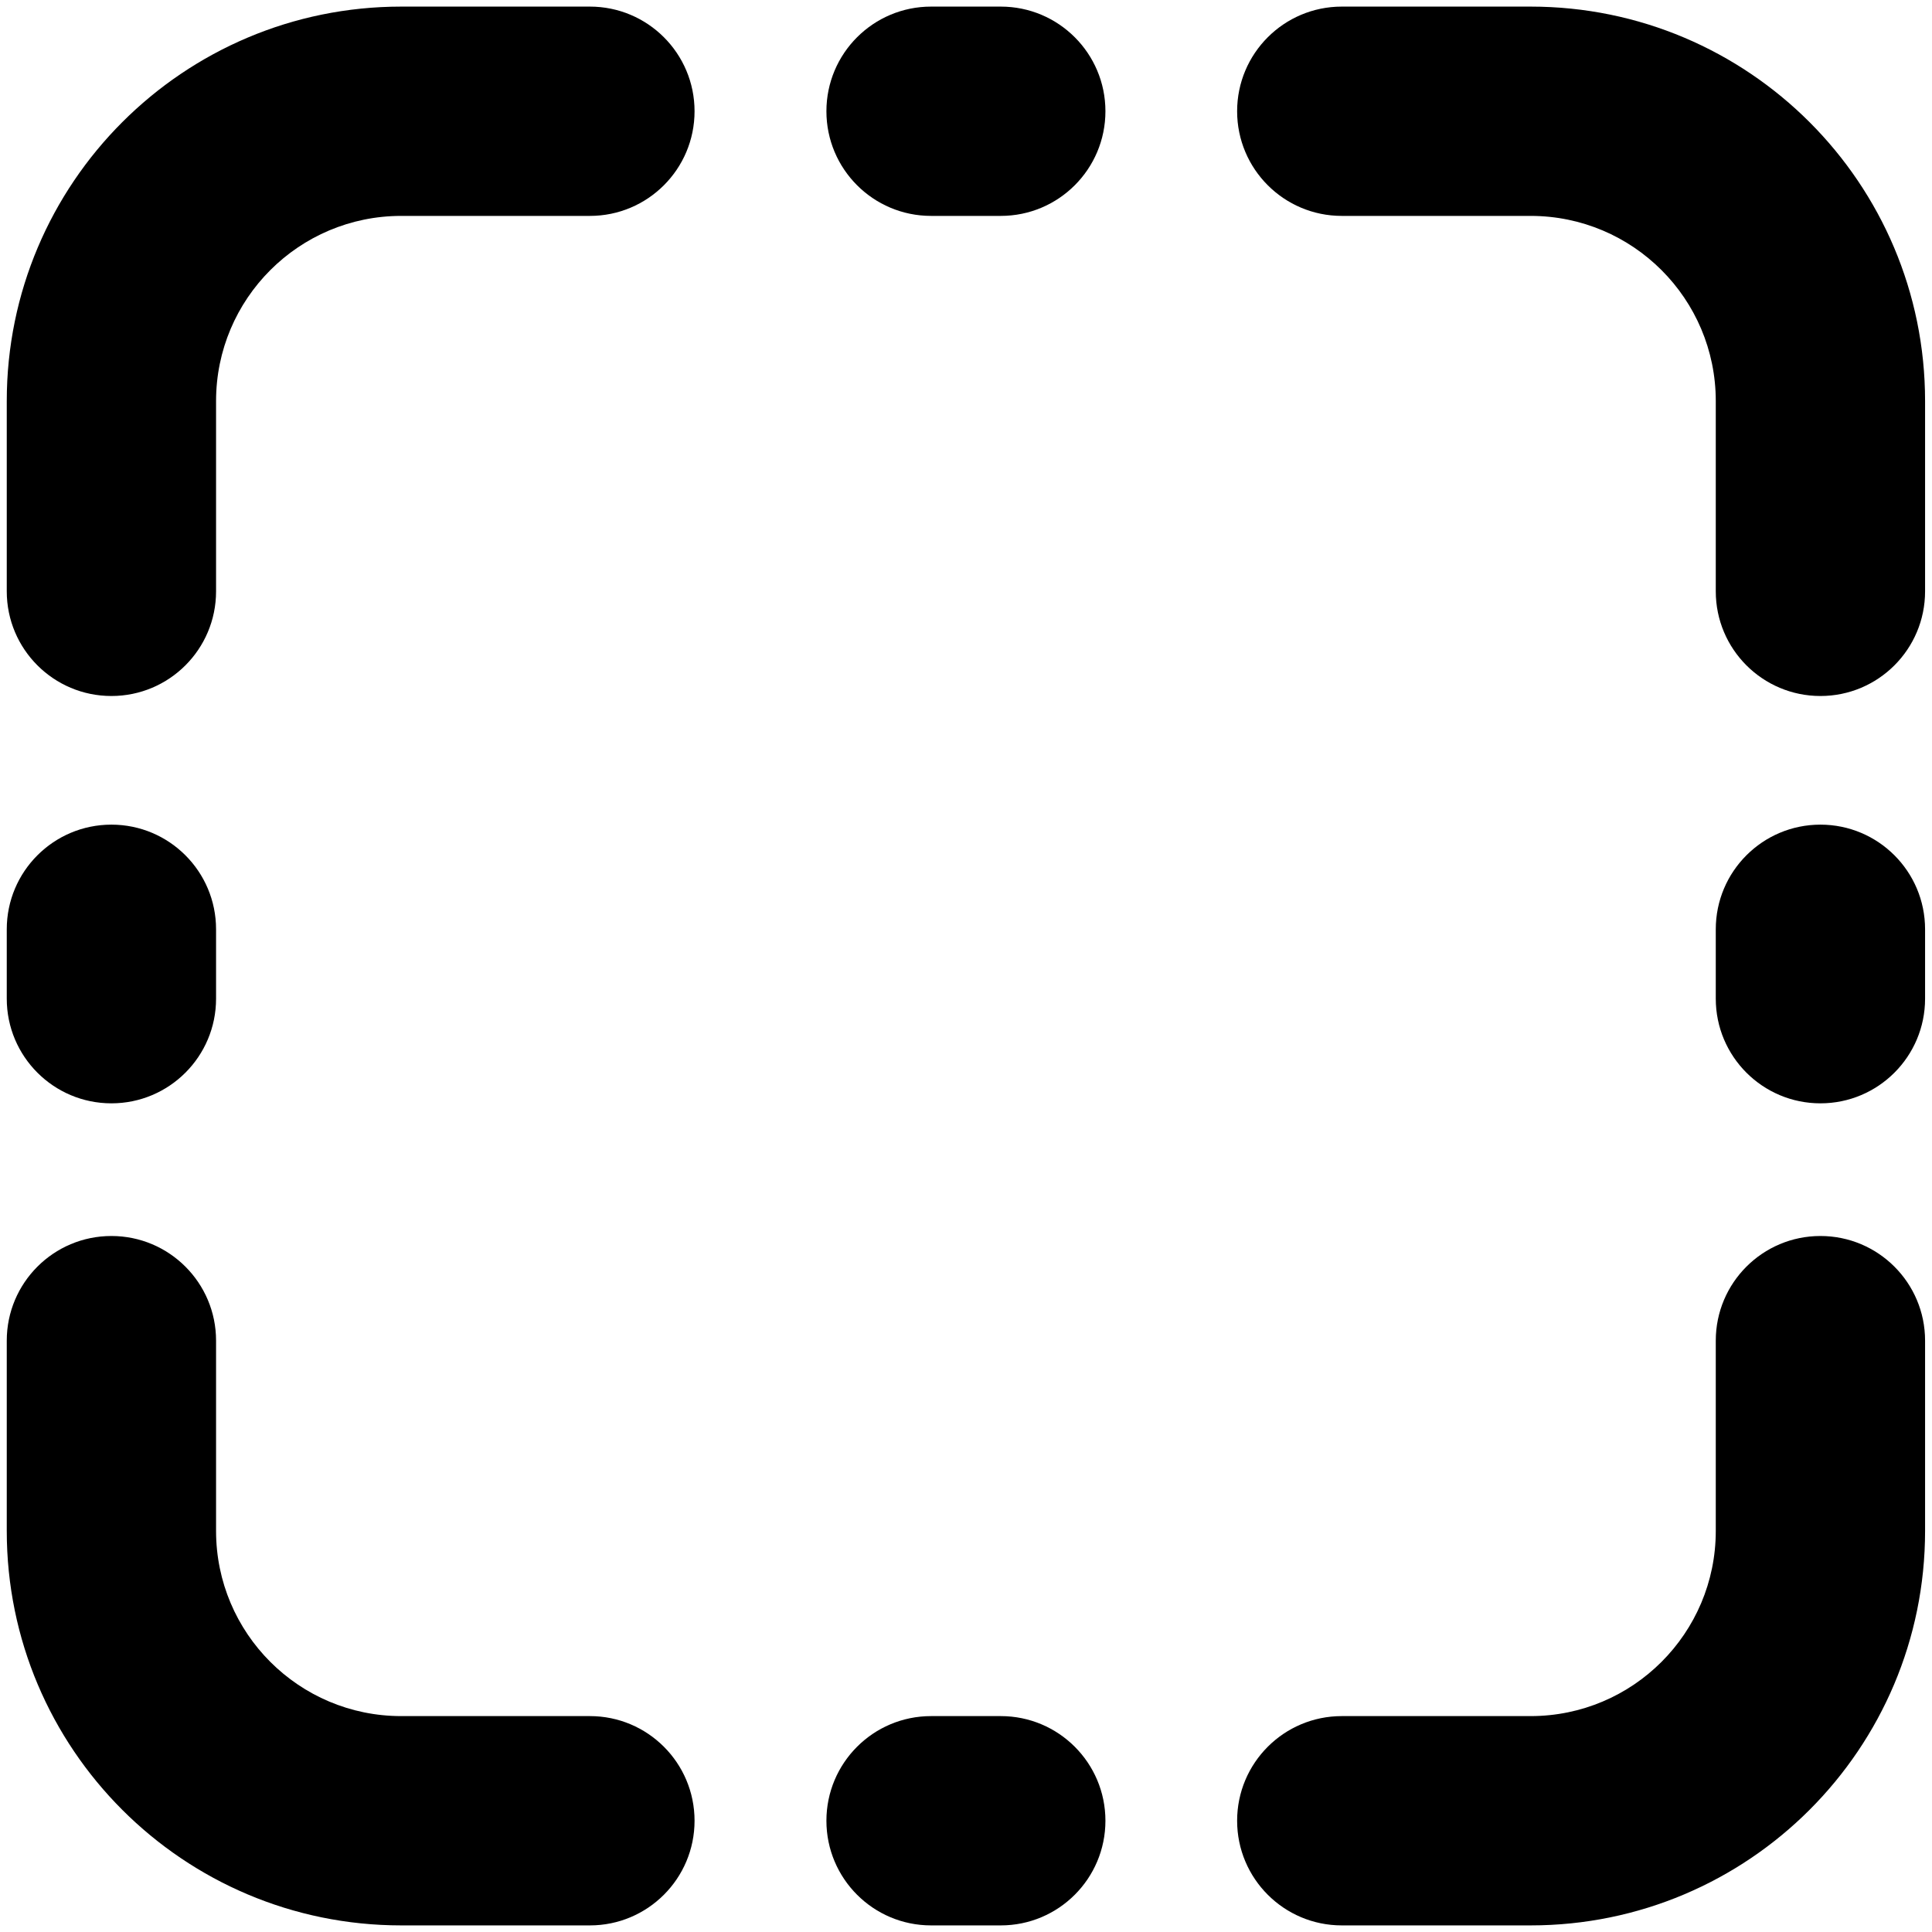
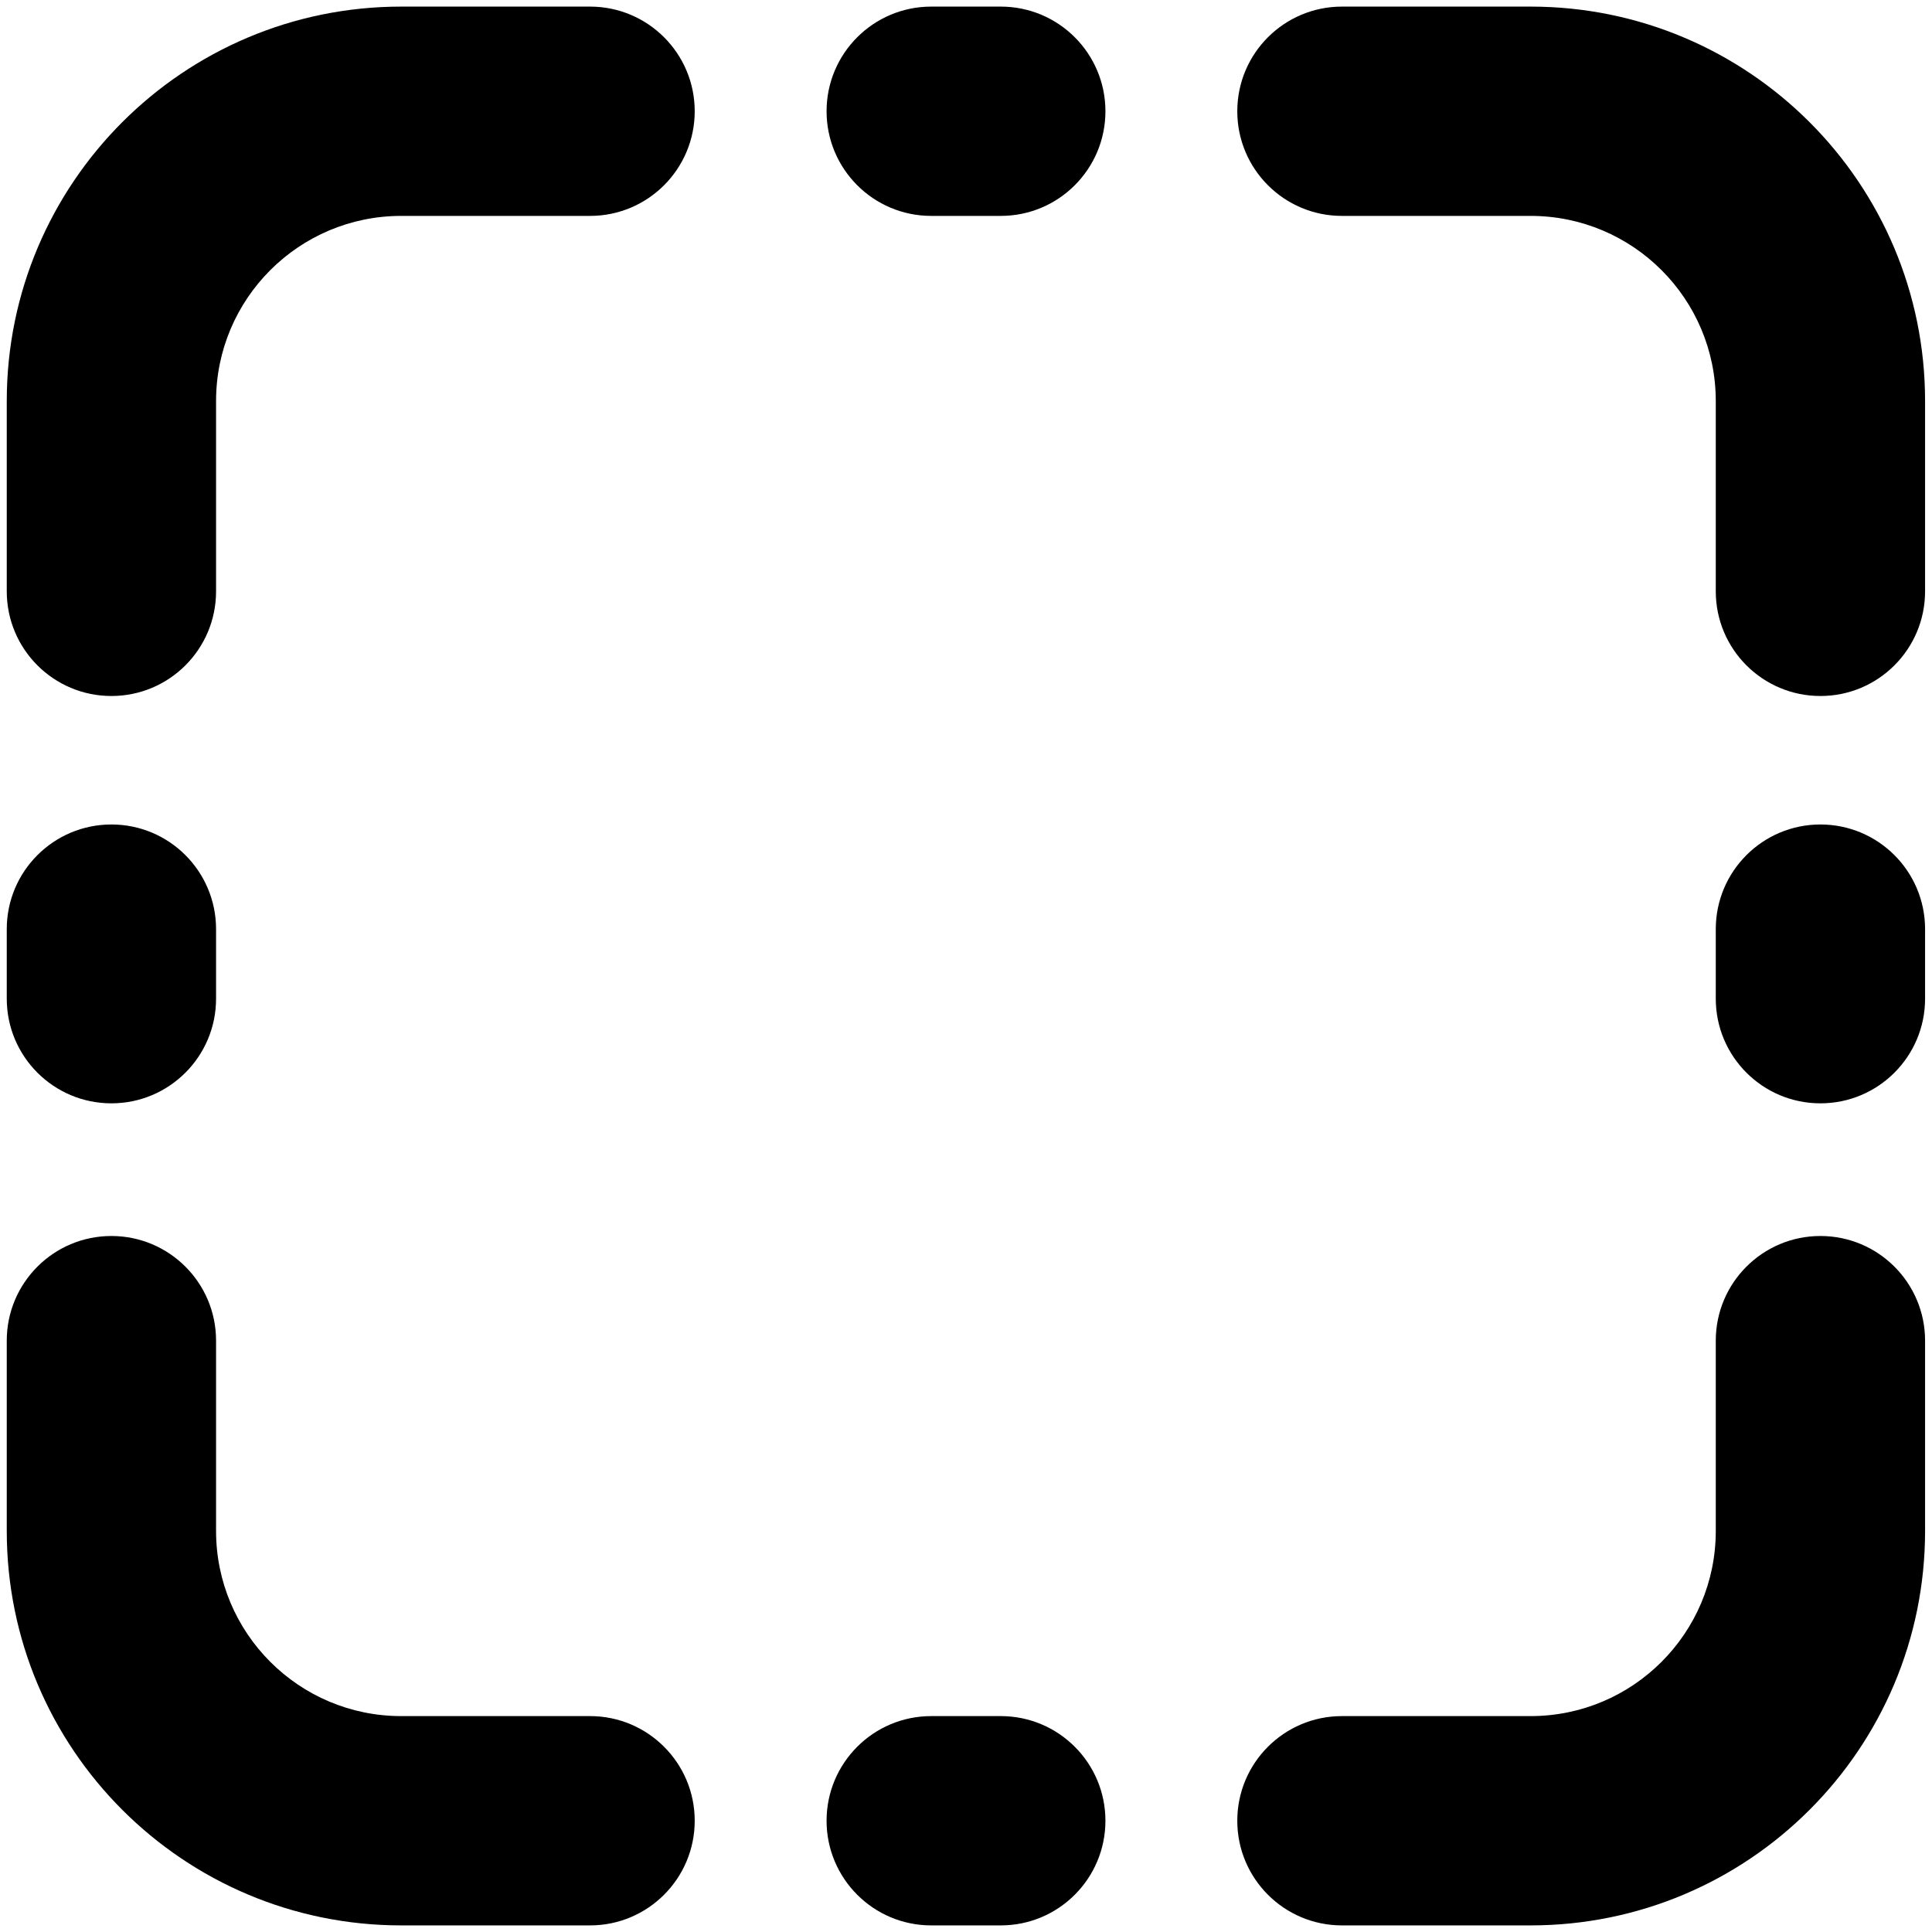
<svg xmlns="http://www.w3.org/2000/svg" width="12" height="12" viewBox="0 0 12 12" fill="none">
-   <path d="M2.492 0.041C1.139 0.041 0.042 1.138 0.042 2.491V3.673C0.042 4.032 0.333 4.323 0.692 4.323C1.051 4.323 1.342 4.032 1.342 3.673V2.491C1.342 1.856 1.857 1.341 2.492 1.341H3.664C4.023 1.341 4.314 1.05 4.314 0.691C4.314 0.332 4.023 0.041 3.664 0.041H2.492Z" fill="black" />
-   <path d="M2.492 11.959C1.139 11.959 0.042 10.862 0.042 9.509V8.327C0.042 7.968 0.333 7.677 0.692 7.677C1.051 7.677 1.342 7.968 1.342 8.327V9.509C1.342 10.144 1.857 10.659 2.492 10.659H3.664C4.023 10.659 4.314 10.95 4.314 11.309C4.314 11.668 4.023 11.959 3.664 11.959H2.492Z" fill="black" />
-   <path d="M11.957 2.491C11.957 1.138 10.86 0.041 9.507 0.041H8.334C7.975 0.041 7.684 0.332 7.684 0.691C7.684 1.05 7.975 1.341 8.334 1.341H9.507C10.142 1.341 10.657 1.856 10.657 2.491V3.673C10.657 4.032 10.948 4.323 11.307 4.323C11.666 4.323 11.957 4.032 11.957 3.673V2.491Z" fill="black" />
-   <path d="M9.507 11.959C10.86 11.959 11.957 10.862 11.957 9.509V8.327C11.957 7.968 11.666 7.677 11.307 7.677C10.948 7.677 10.657 7.968 10.657 8.327V9.509C10.657 10.144 10.142 10.659 9.507 10.659H8.334C7.975 10.659 7.684 10.95 7.684 11.309C7.684 11.668 7.975 11.959 8.334 11.959H9.507Z" fill="black" />
-   <path d="M6.866 0.691C6.866 1.05 6.575 1.341 6.216 1.341H5.783C5.424 1.341 5.133 1.05 5.133 0.691C5.133 0.332 5.424 0.041 5.783 0.041H6.216C6.575 0.041 6.866 0.332 6.866 0.691Z" fill="black" />
-   <path d="M6.216 10.659C6.575 10.659 6.866 10.95 6.866 11.309C6.866 11.668 6.575 11.959 6.216 11.959H5.783C5.424 11.959 5.133 11.668 5.133 11.309C5.133 10.95 5.424 10.659 5.783 10.659H6.216Z" fill="black" />
-   <path d="M0.692 6.853C1.051 6.853 1.342 6.562 1.342 6.203V5.772C1.342 5.413 1.051 5.122 0.692 5.122C0.333 5.122 0.042 5.413 0.042 5.772V6.203C0.042 6.562 0.333 6.853 0.692 6.853Z" fill="black" />
-   <path d="M11.957 6.203C11.957 6.562 11.666 6.853 11.307 6.853C10.948 6.853 10.657 6.562 10.657 6.203V5.772C10.657 5.413 10.948 5.122 11.307 5.122C11.666 5.122 11.957 5.413 11.957 5.772V6.203Z" fill="black" />
+   <path d="M2.492 0.041C1.139 0.041 0.042 1.138 0.042 2.491V3.673C0.042 4.032 0.333 4.323 0.692 4.323C1.051 4.323 1.342 4.032 1.342 3.673V2.491C1.342 1.856 1.857 1.341 2.492 1.341H3.665C4.024 1.341 4.315 1.05 4.315 0.691C4.315 0.332 4.024 0.041 3.665 0.041H2.492Z" fill="black" />
+   <path d="M2.492 11.959C1.139 11.959 0.042 10.862 0.042 9.509V8.327C0.042 7.968 0.333 7.677 0.692 7.677C1.051 7.677 1.342 7.968 1.342 8.327V9.509C1.342 10.144 1.857 10.659 2.492 10.659H3.665C4.024 10.659 4.315 10.95 4.315 11.309C4.315 11.668 4.024 11.959 3.665 11.959H2.492Z" fill="black" />
+   <path d="M11.957 2.491C11.957 1.138 10.86 0.041 9.507 0.041H8.335C7.976 0.041 7.685 0.332 7.685 0.691C7.685 1.05 7.976 1.341 8.335 1.341H9.507C10.142 1.341 10.657 1.856 10.657 2.491V3.673C10.657 4.032 10.948 4.323 11.307 4.323C11.666 4.323 11.957 4.032 11.957 3.673V2.491Z" fill="black" />
+   <path d="M9.507 11.959C10.86 11.959 11.957 10.862 11.957 9.509V8.327C11.957 7.968 11.666 7.677 11.307 7.677C10.948 7.677 10.657 7.968 10.657 8.327V9.509C10.657 10.144 10.142 10.659 9.507 10.659H8.335C7.976 10.659 7.685 10.95 7.685 11.309C7.685 11.668 7.976 11.959 8.335 11.959H9.507Z" fill="black" />
+   <path d="M6.866 0.691C6.866 1.05 6.575 1.341 6.216 1.341H5.784C5.425 1.341 5.134 1.05 5.134 0.691C5.134 0.332 5.425 0.041 5.784 0.041H6.216C6.575 0.041 6.866 0.332 6.866 0.691Z" fill="black" />
+   <path d="M6.216 10.659C6.575 10.659 6.866 10.95 6.866 11.309C6.866 11.668 6.575 11.959 6.216 11.959H5.784C5.425 11.959 5.134 11.668 5.134 11.309C5.134 10.95 5.425 10.659 5.784 10.659H6.216Z" fill="black" />
+   <path d="M0.692 6.853C1.051 6.853 1.342 6.562 1.342 6.203V5.771C1.342 5.412 1.051 5.121 0.692 5.121C0.333 5.121 0.042 5.412 0.042 5.771V6.203C0.042 6.562 0.333 6.853 0.692 6.853Z" fill="black" />
+   <path d="M11.957 6.203C11.957 6.562 11.666 6.853 11.307 6.853C10.948 6.853 10.657 6.562 10.657 6.203V5.771C10.657 5.412 10.948 5.121 11.307 5.121C11.666 5.121 11.957 5.412 11.957 5.771V6.203Z" fill="black" />
</svg>
